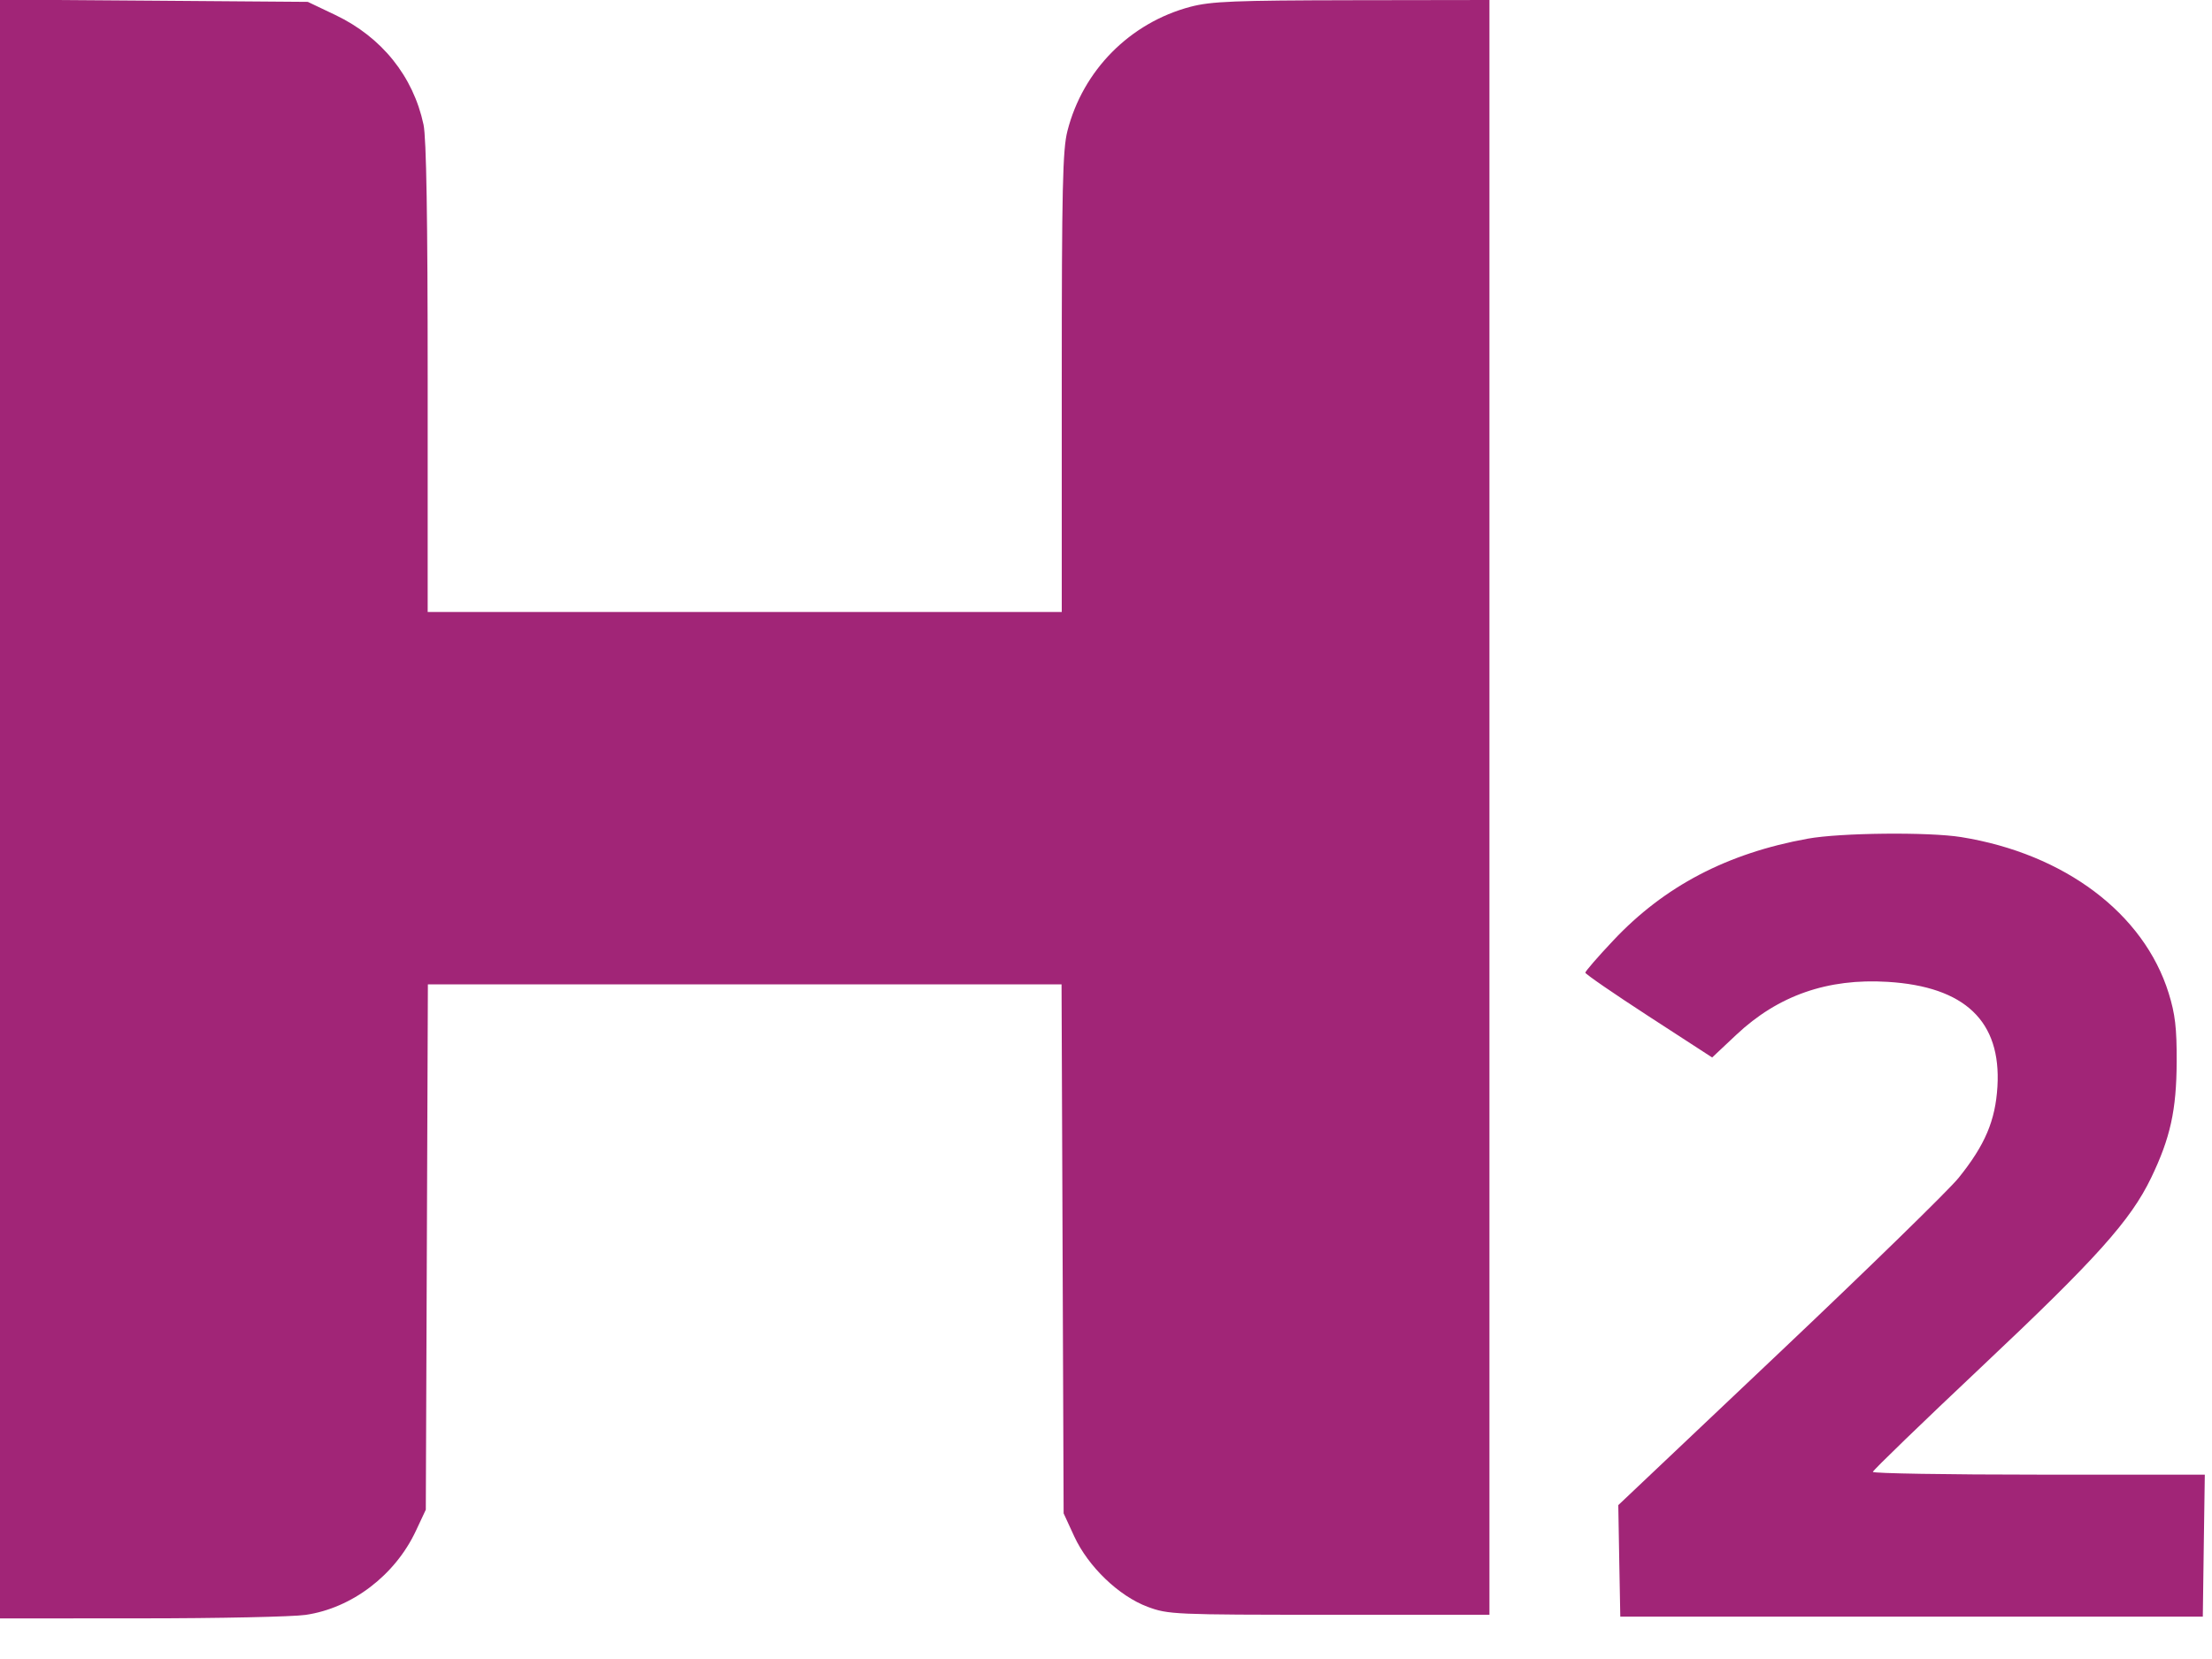
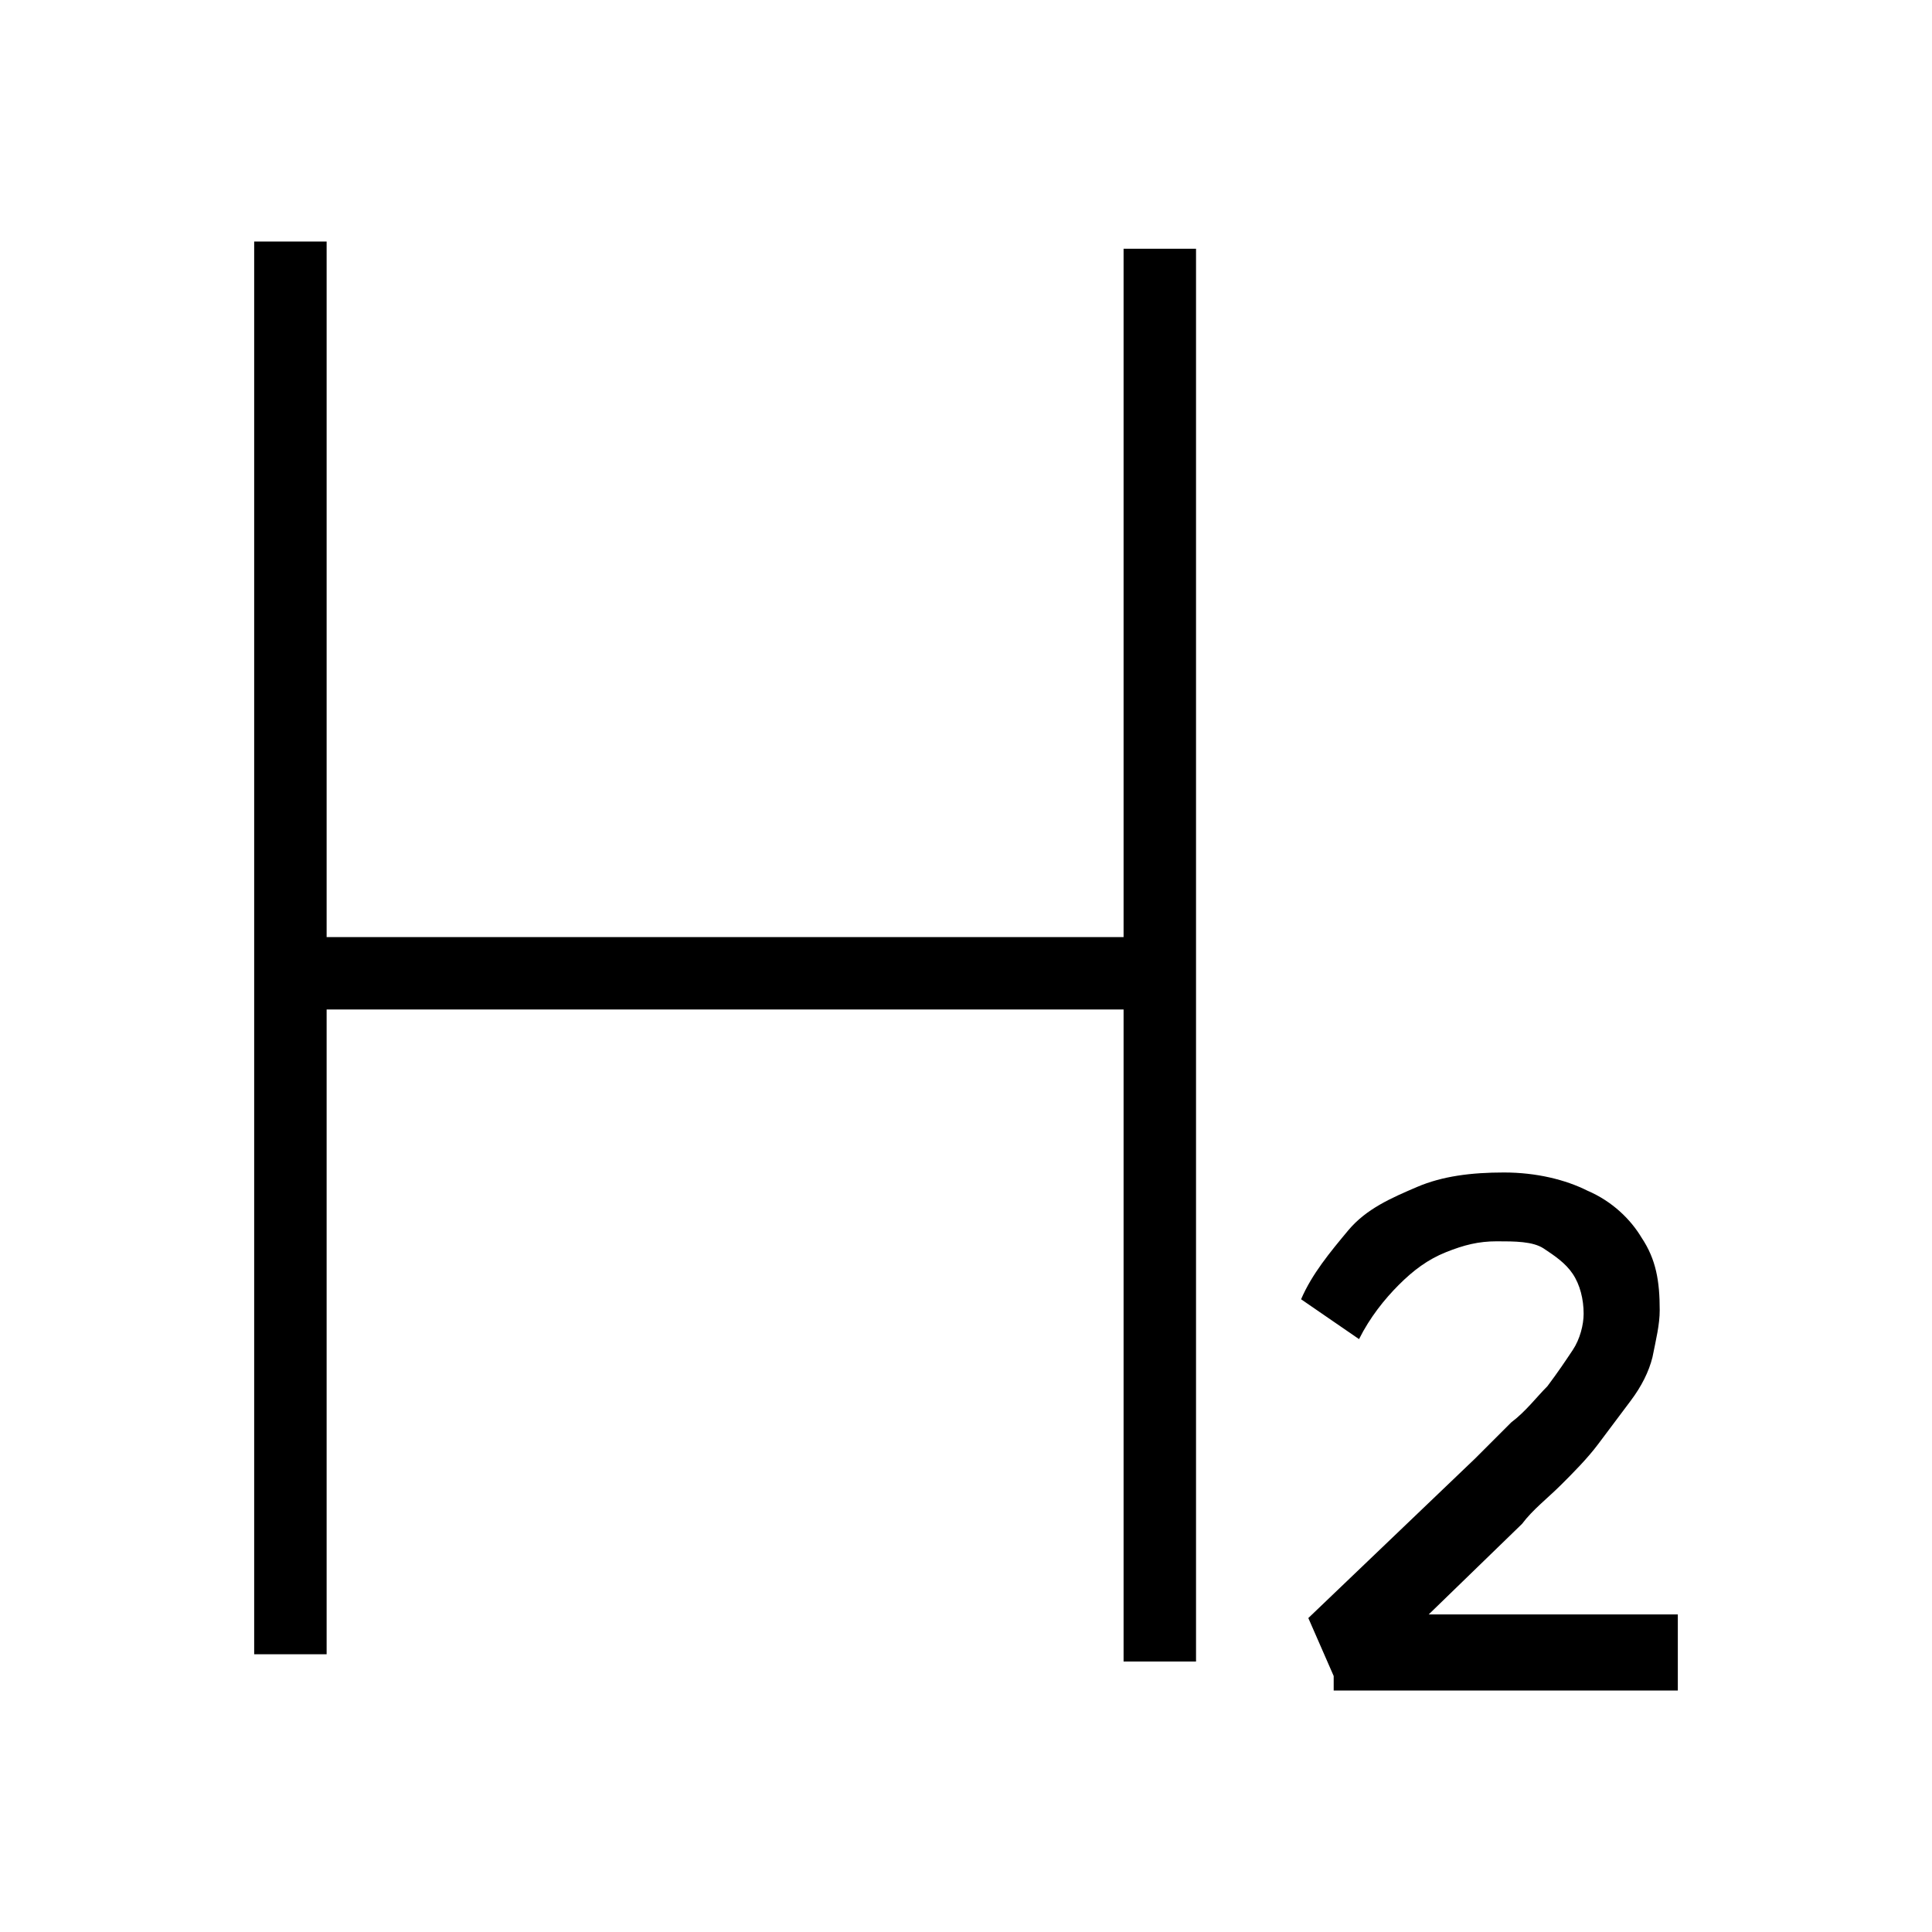
- <svg xmlns="http://www.w3.org/2000/svg" viewBox="0 0 32 24">
-   <path fill="#A12577" fill-rule="evenodd" d="M0 11.703v11.71l2.04-.001c1.122 0 2.193-.023 2.38-.05.67-.097 1.295-.573 1.596-1.215l.144-.307.015-3.8.015-3.8h9.167l.015 3.827.015 3.826.153.332c.202.438.645.864 1.062 1.02.299.111.381.115 2.627.115h2.318V0L19.56.003c-1.699.003-2.037.016-2.338.095a2.494 2.494 0 0 0-1.78 1.797c-.069.266-.082.824-.082 3.636v3.322H6.187V5.469c0-2.304-.019-3.474-.06-3.666C5.978 1.104 5.523.538 4.854.218L4.453.027 2.227.01 0-.006v11.709m26.15.43c-1.164.211-2.073.687-2.812 1.473-.223.236-.404.446-.404.465 0 .02.413.304.918.632l.917.595.35-.329c.604-.568 1.32-.818 2.188-.765 1.119.068 1.645.57 1.589 1.515-.03.494-.179.845-.562 1.321-.142.176-1.308 1.313-2.591 2.527l-2.332 2.207.014.806.015.807h8.427l.014-1.027.015-1.027h-2.402c-1.32 0-2.401-.018-2.4-.04 0-.022.71-.708 1.578-1.526 1.656-1.56 2.15-2.111 2.447-2.727.279-.579.367-.981.37-1.68.002-.488-.022-.691-.116-.993-.359-1.153-1.506-2.016-3-2.257-.47-.076-1.753-.063-2.223.023" />
+ <svg xmlns="http://www.w3.org/2000/svg" viewBox="0 0 32 32">
+   <path d="M24.91 19.42C25.45 19.42 25.93 19.54 26.29 19.72C26.71 19.9 27.01 20.2 27.19 20.5C27.43 20.86 27.49 21.22 27.49 21.7C27.49 21.94 27.43 22.18 27.37 22.48C27.31 22.72 27.19 22.96 27.01 23.2C26.83 23.44 26.65 23.68 26.47 23.92C26.29 24.16 26.05 24.4 25.87 24.58C25.63 24.82 25.39 25 25.21 25.24L23.664 26.74H27.79V28H22.09V27.76L21.67 26.8L24.43 24.16L25.03 23.56C25.27 23.38 25.45 23.14 25.63 22.96C25.81 22.72 25.93 22.54 26.05 22.36C26.17 22.18 26.23 21.94 26.23 21.76C26.23 21.52 26.17 21.279 26.05 21.1C25.93 20.92 25.75 20.8 25.57 20.68C25.39 20.56 25.09 20.56 24.79 20.56C24.49 20.56 24.25 20.62 23.95 20.74C23.65 20.86 23.41 21.04 23.17 21.28C22.93 21.52 22.69 21.82 22.51 22.18L21.55 21.52C21.73 21.101 22.03 20.74 22.33 20.38C22.63 20.02 23.05 19.84 23.47 19.66C23.89 19.48 24.37 19.42 24.91 19.42ZM5.41 4V15.521H18.61V4.12H19.81V27.52H18.61V16.72H5.41V27.4H4.21V4H5.41Z" />
</svg>
